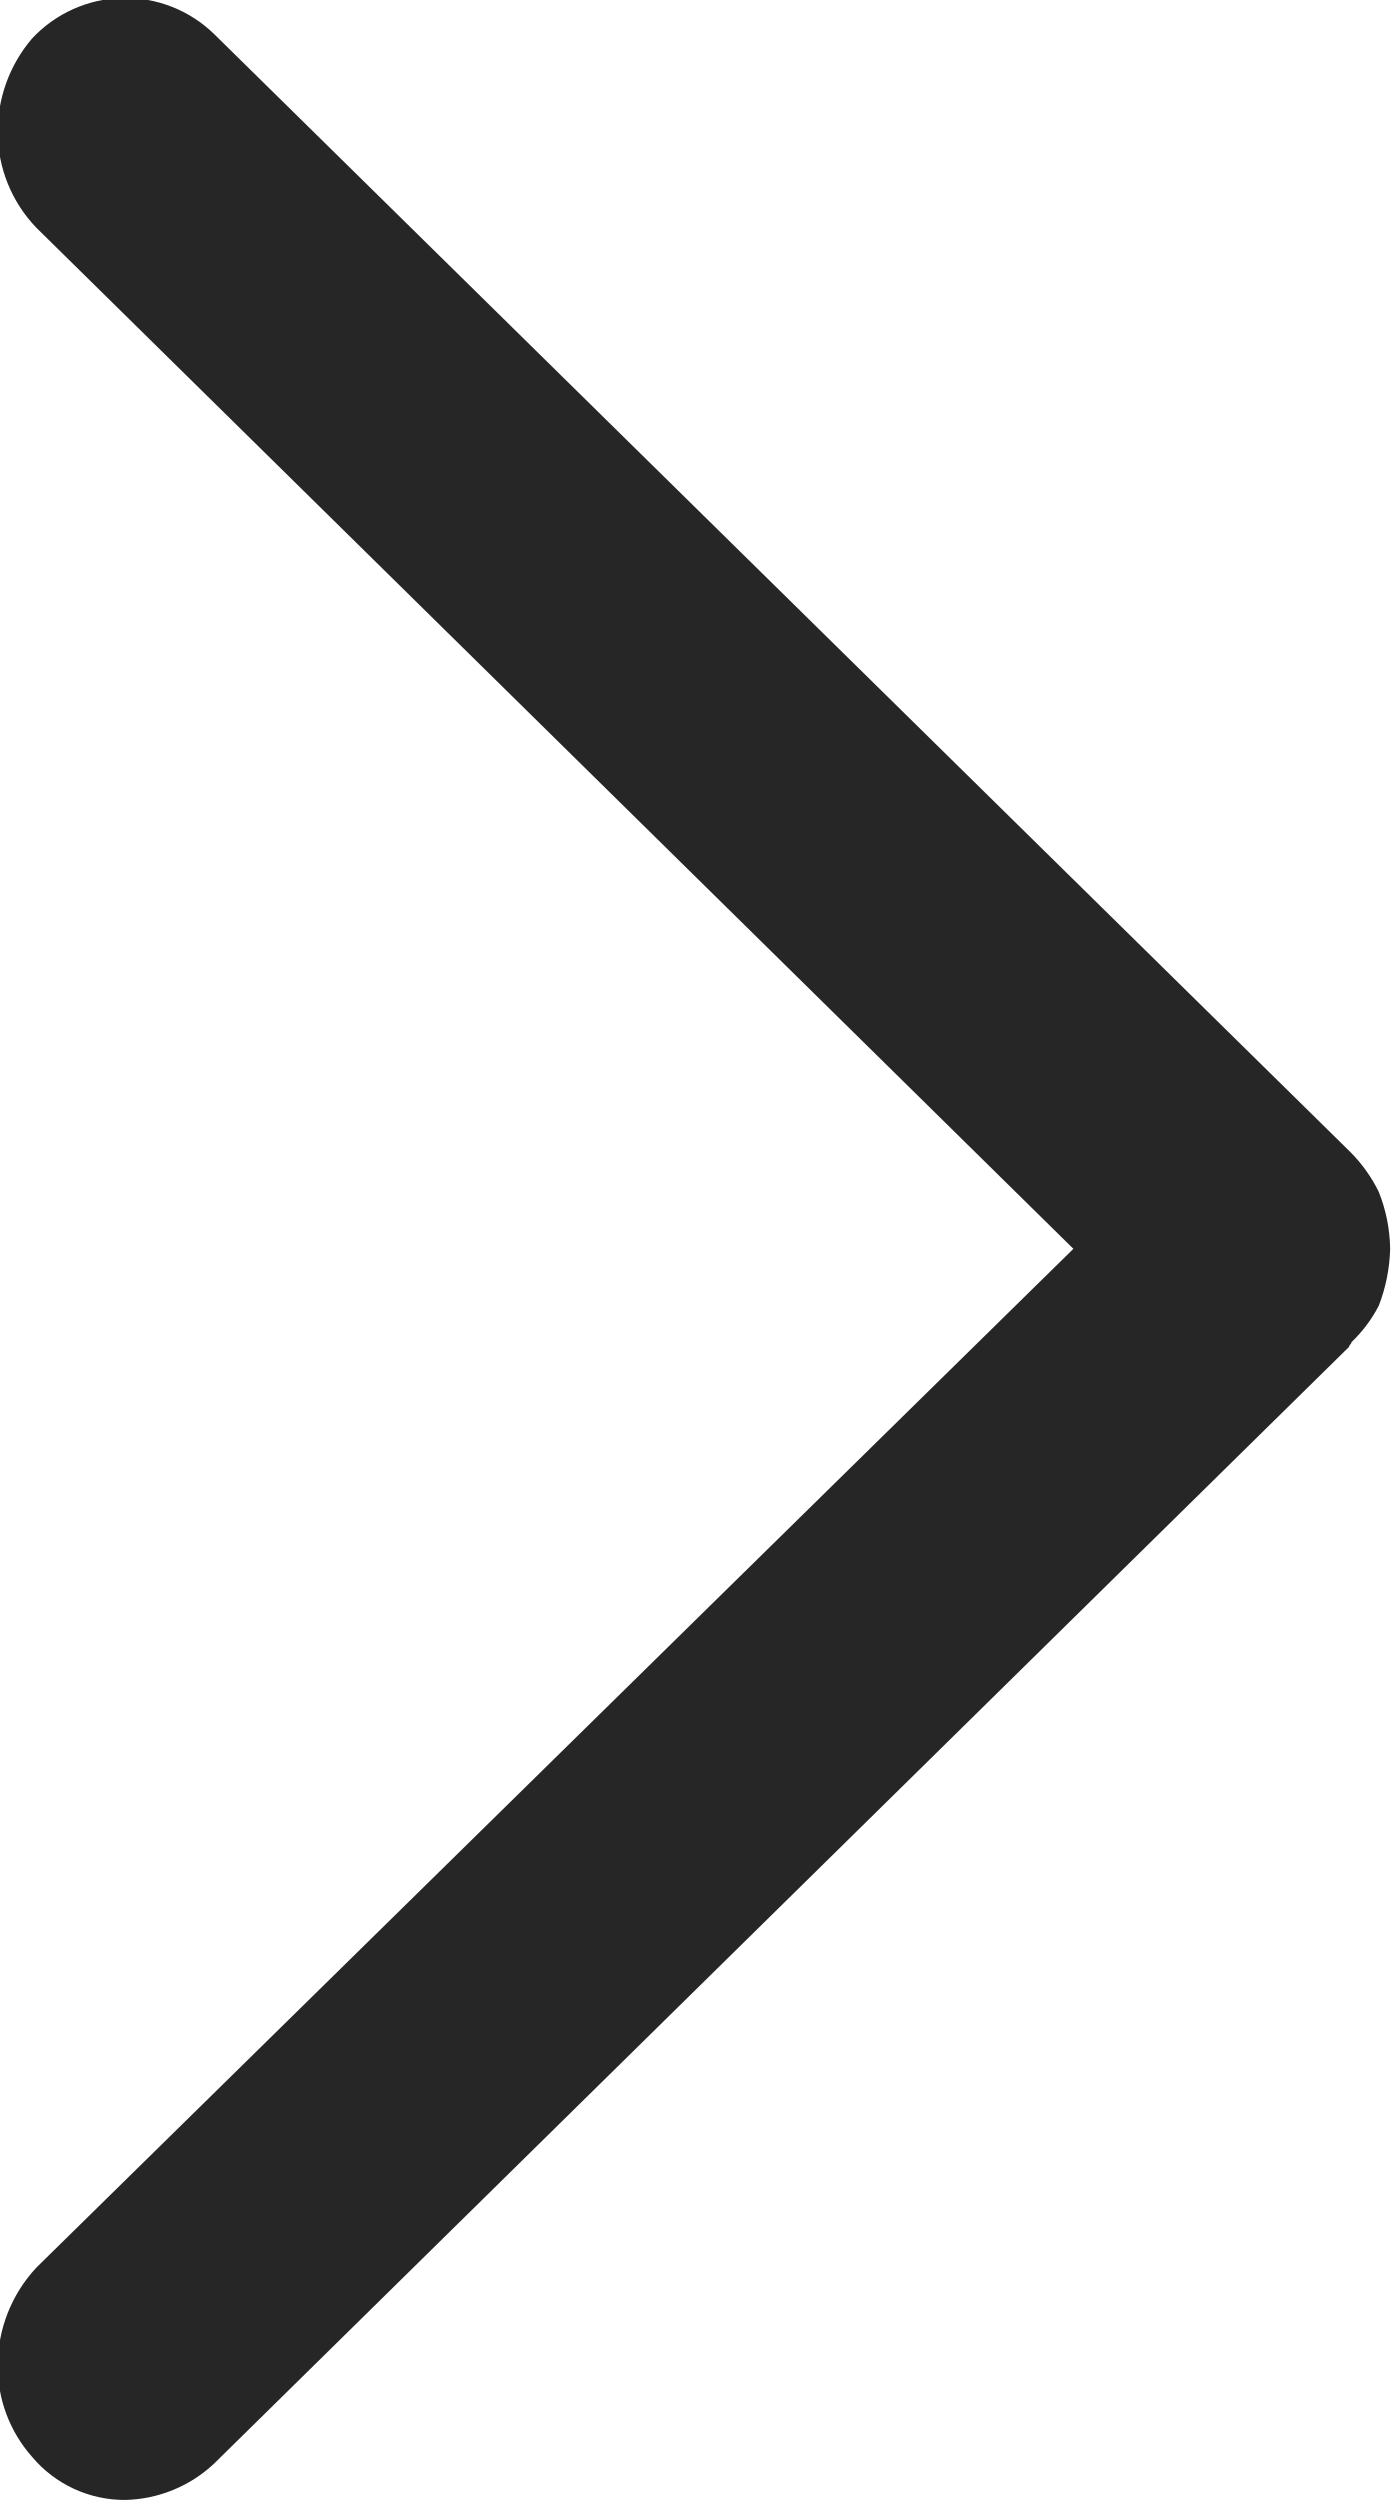
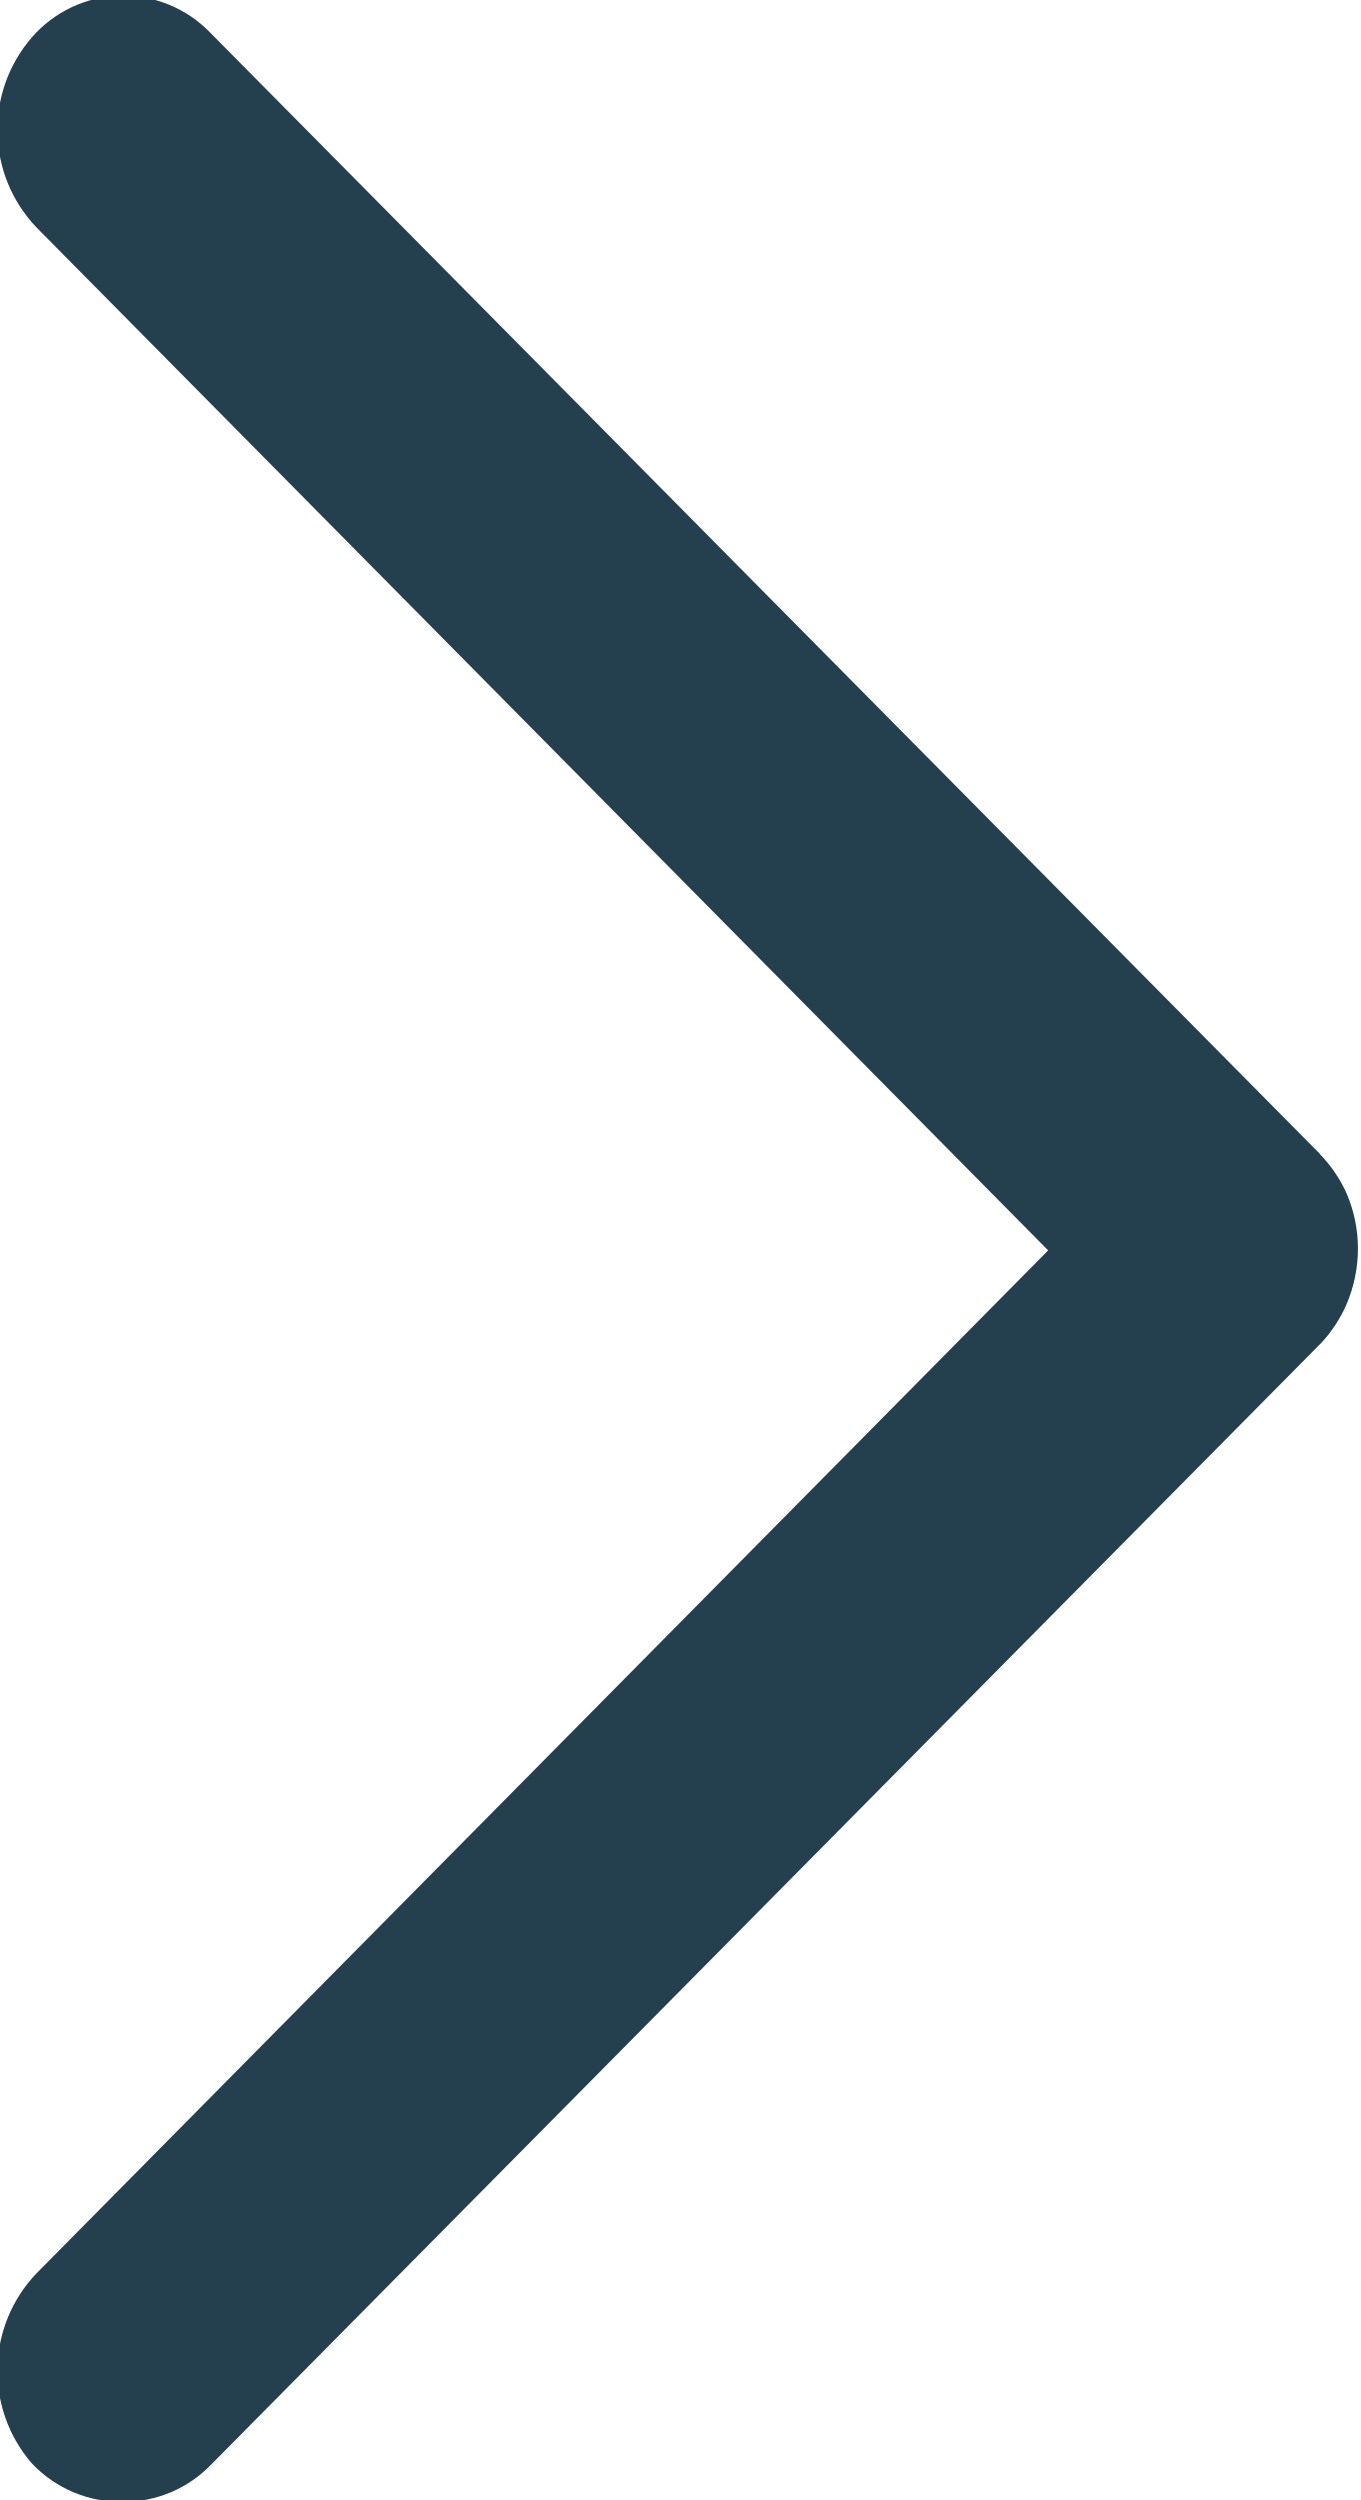
- <svg xmlns="http://www.w3.org/2000/svg" width="6.1" height="10.97" viewBox="0 0 6.1 10.97">
+ <svg xmlns="http://www.w3.org/2000/svg" width="5.188" height="9.531" viewBox="0 0 5.188 9.531">
  <defs>
    <style>
      .cls-1 {
-         fill: #262626;
+         fill: #243f4d;
        fill-rule: evenodd;
      }
    </style>
  </defs>
-   <path class="cls-1" d="M1539.33,4295.69a0.53,0.53,0,0,1-.41-0.19,0.6,0.6,0,0,1-.15-0.4,0.631,0.631,0,0,1,.17-0.43l4.55-4.47-4.55-4.48a0.607,0.607,0,0,1-.17-0.42,0.629,0.629,0,0,1,.15-0.41,0.559,0.559,0,0,1,.8-0.02l4.98,4.9,0.01,0.01a0.657,0.657,0,0,1,.12.17h0a0.7,0.7,0,0,1,.05.25h0a0.742,0.742,0,0,1-.05.25h0a0.61,0.61,0,0,1-.12.16c0,0.01-.01.01-0.01,0.02l-4.98,4.9A0.589,0.589,0,0,1,1539.33,4295.69Z" transform="translate(-1538.78 -4284.72)" />
+   <path class="cls-1" d="M617.472,496.538a0.463,0.463,0,0,0,.331-0.14l4.221-4.265,0.013-.013a0.522,0.522,0,0,0,.095-0.144h0a0.541,0.541,0,0,0,.045-0.217v0a0.532,0.532,0,0,0-.044-0.211h0a0.525,0.525,0,0,0-.1-0.147,0.043,0.043,0,0,0-.011-0.012l-4.221-4.265a0.461,0.461,0,0,0-.68.019,0.539,0.539,0,0,0,.018.724l3.857,3.9-3.857,3.9a0.539,0.539,0,0,0-.018.724A0.467,0.467,0,0,0,617.472,496.538Z" transform="translate(-617 -487)" />
</svg>
